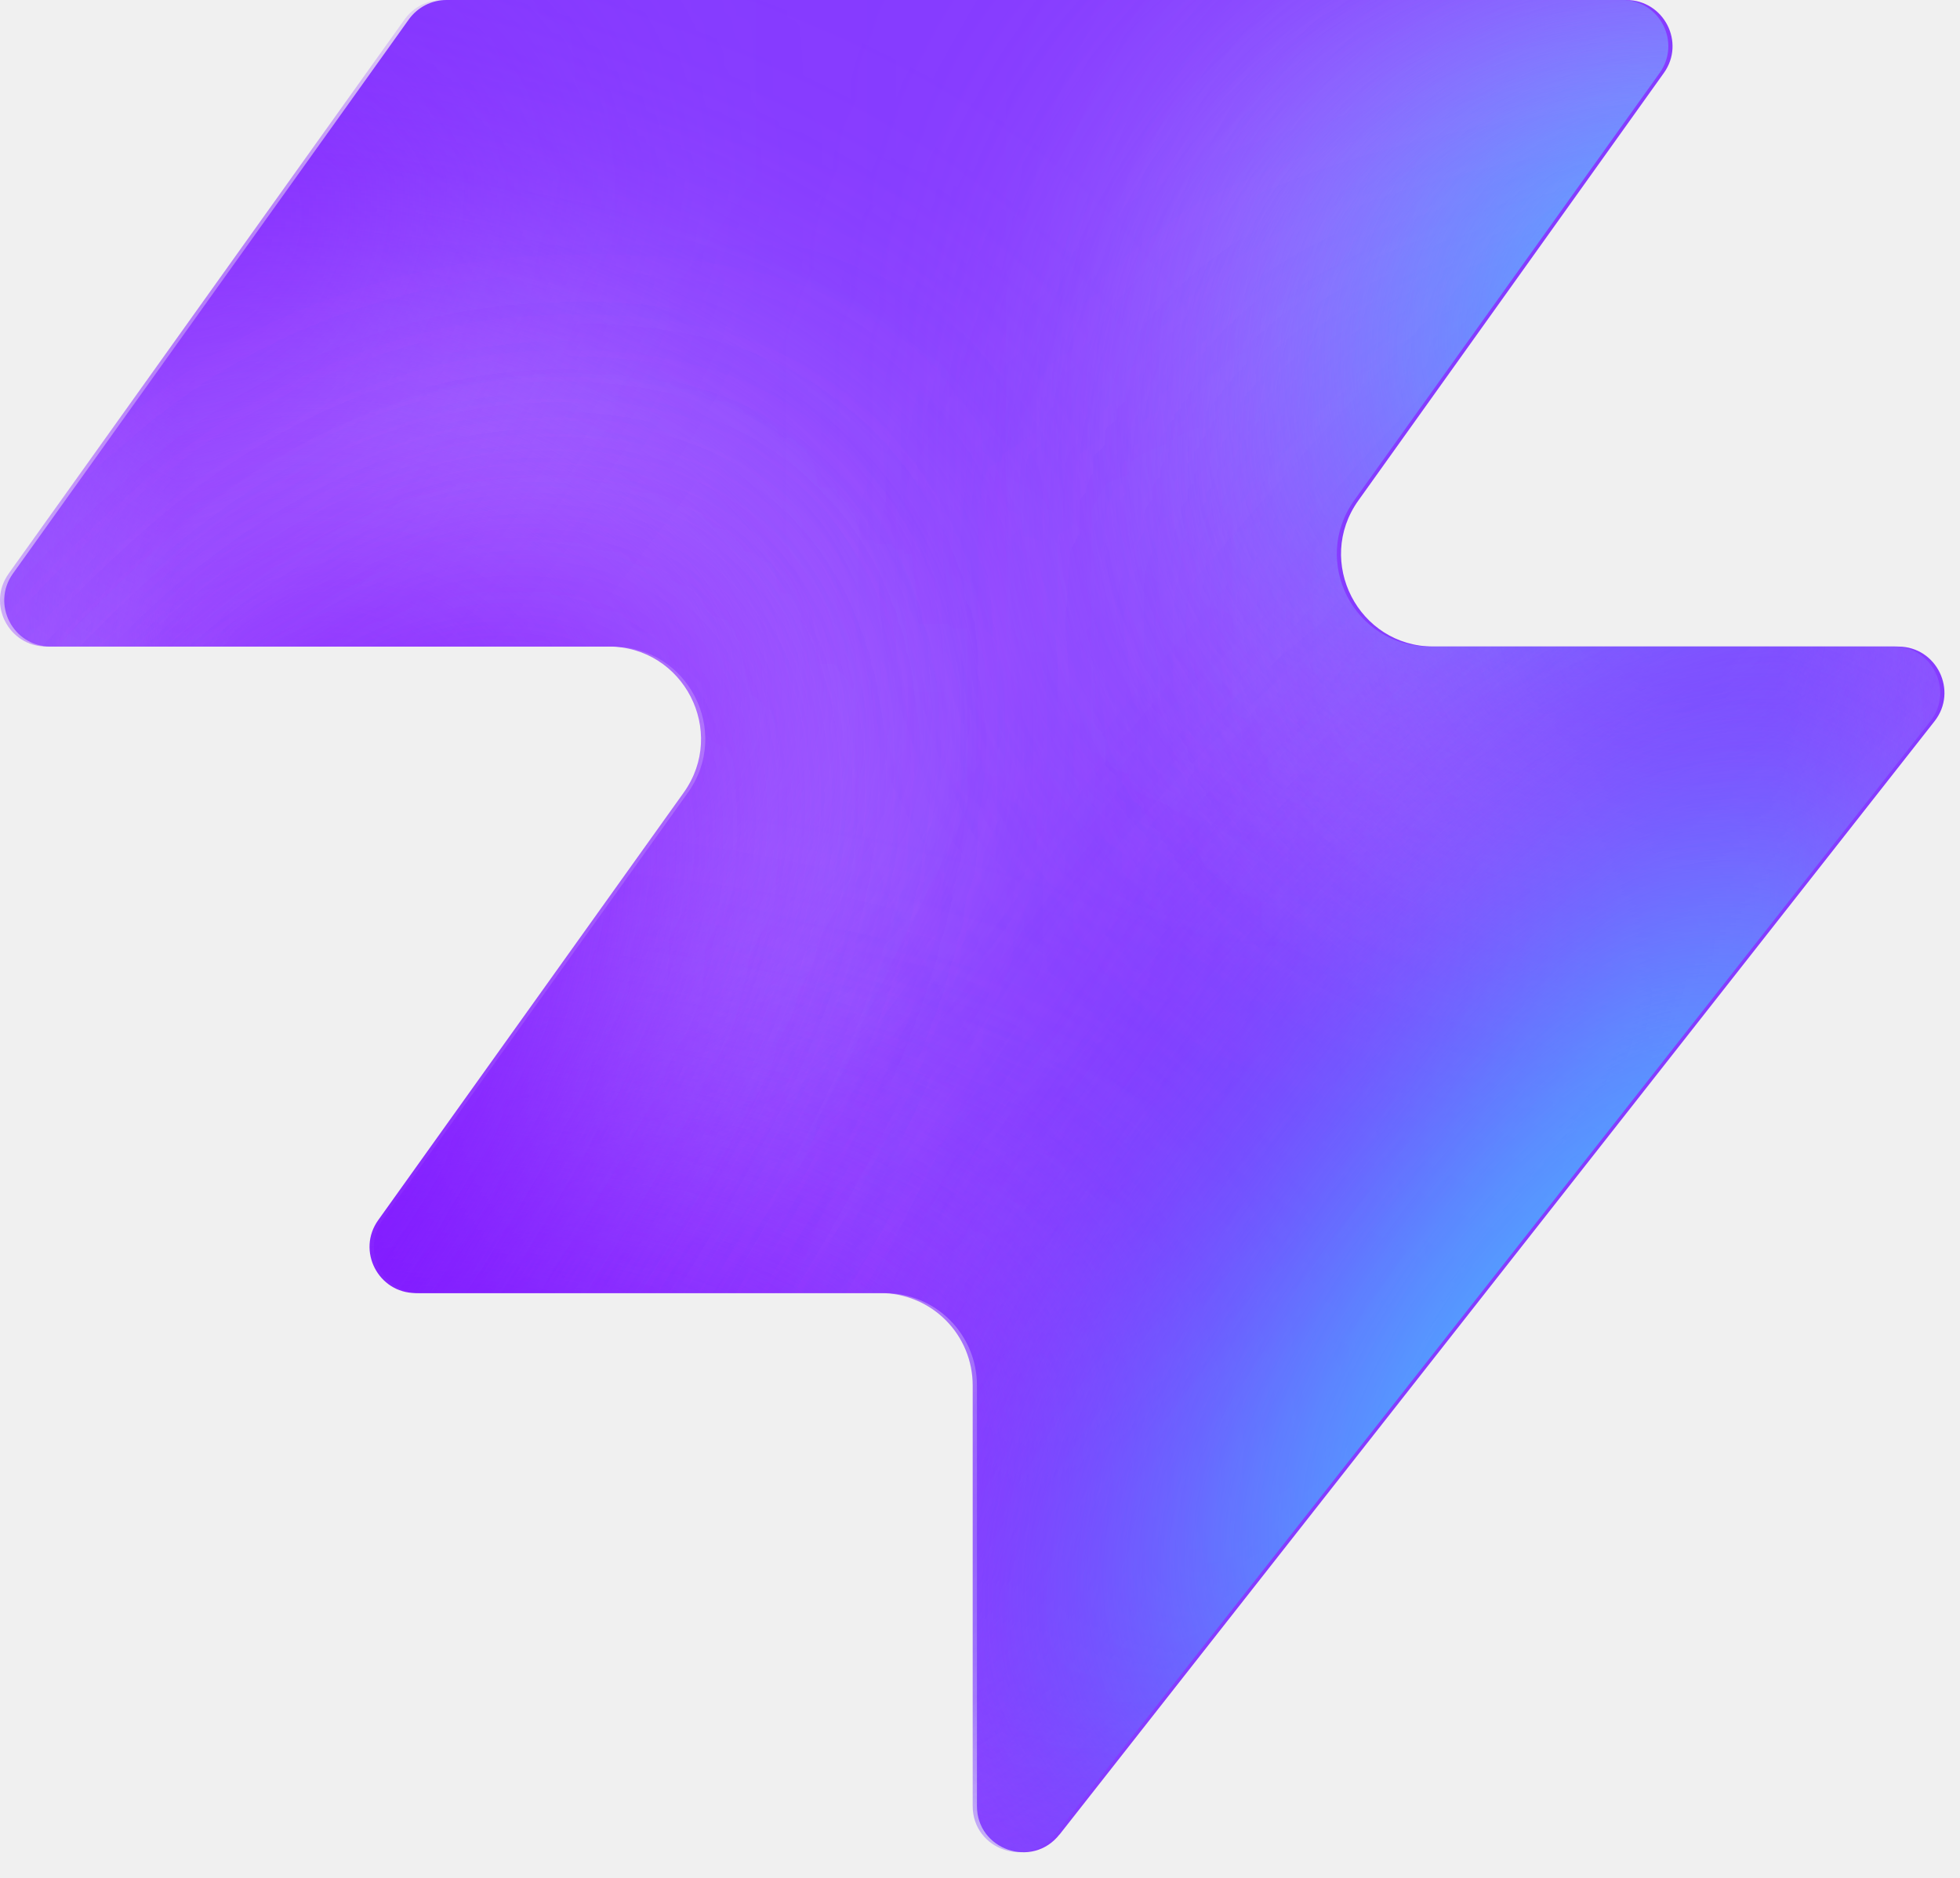
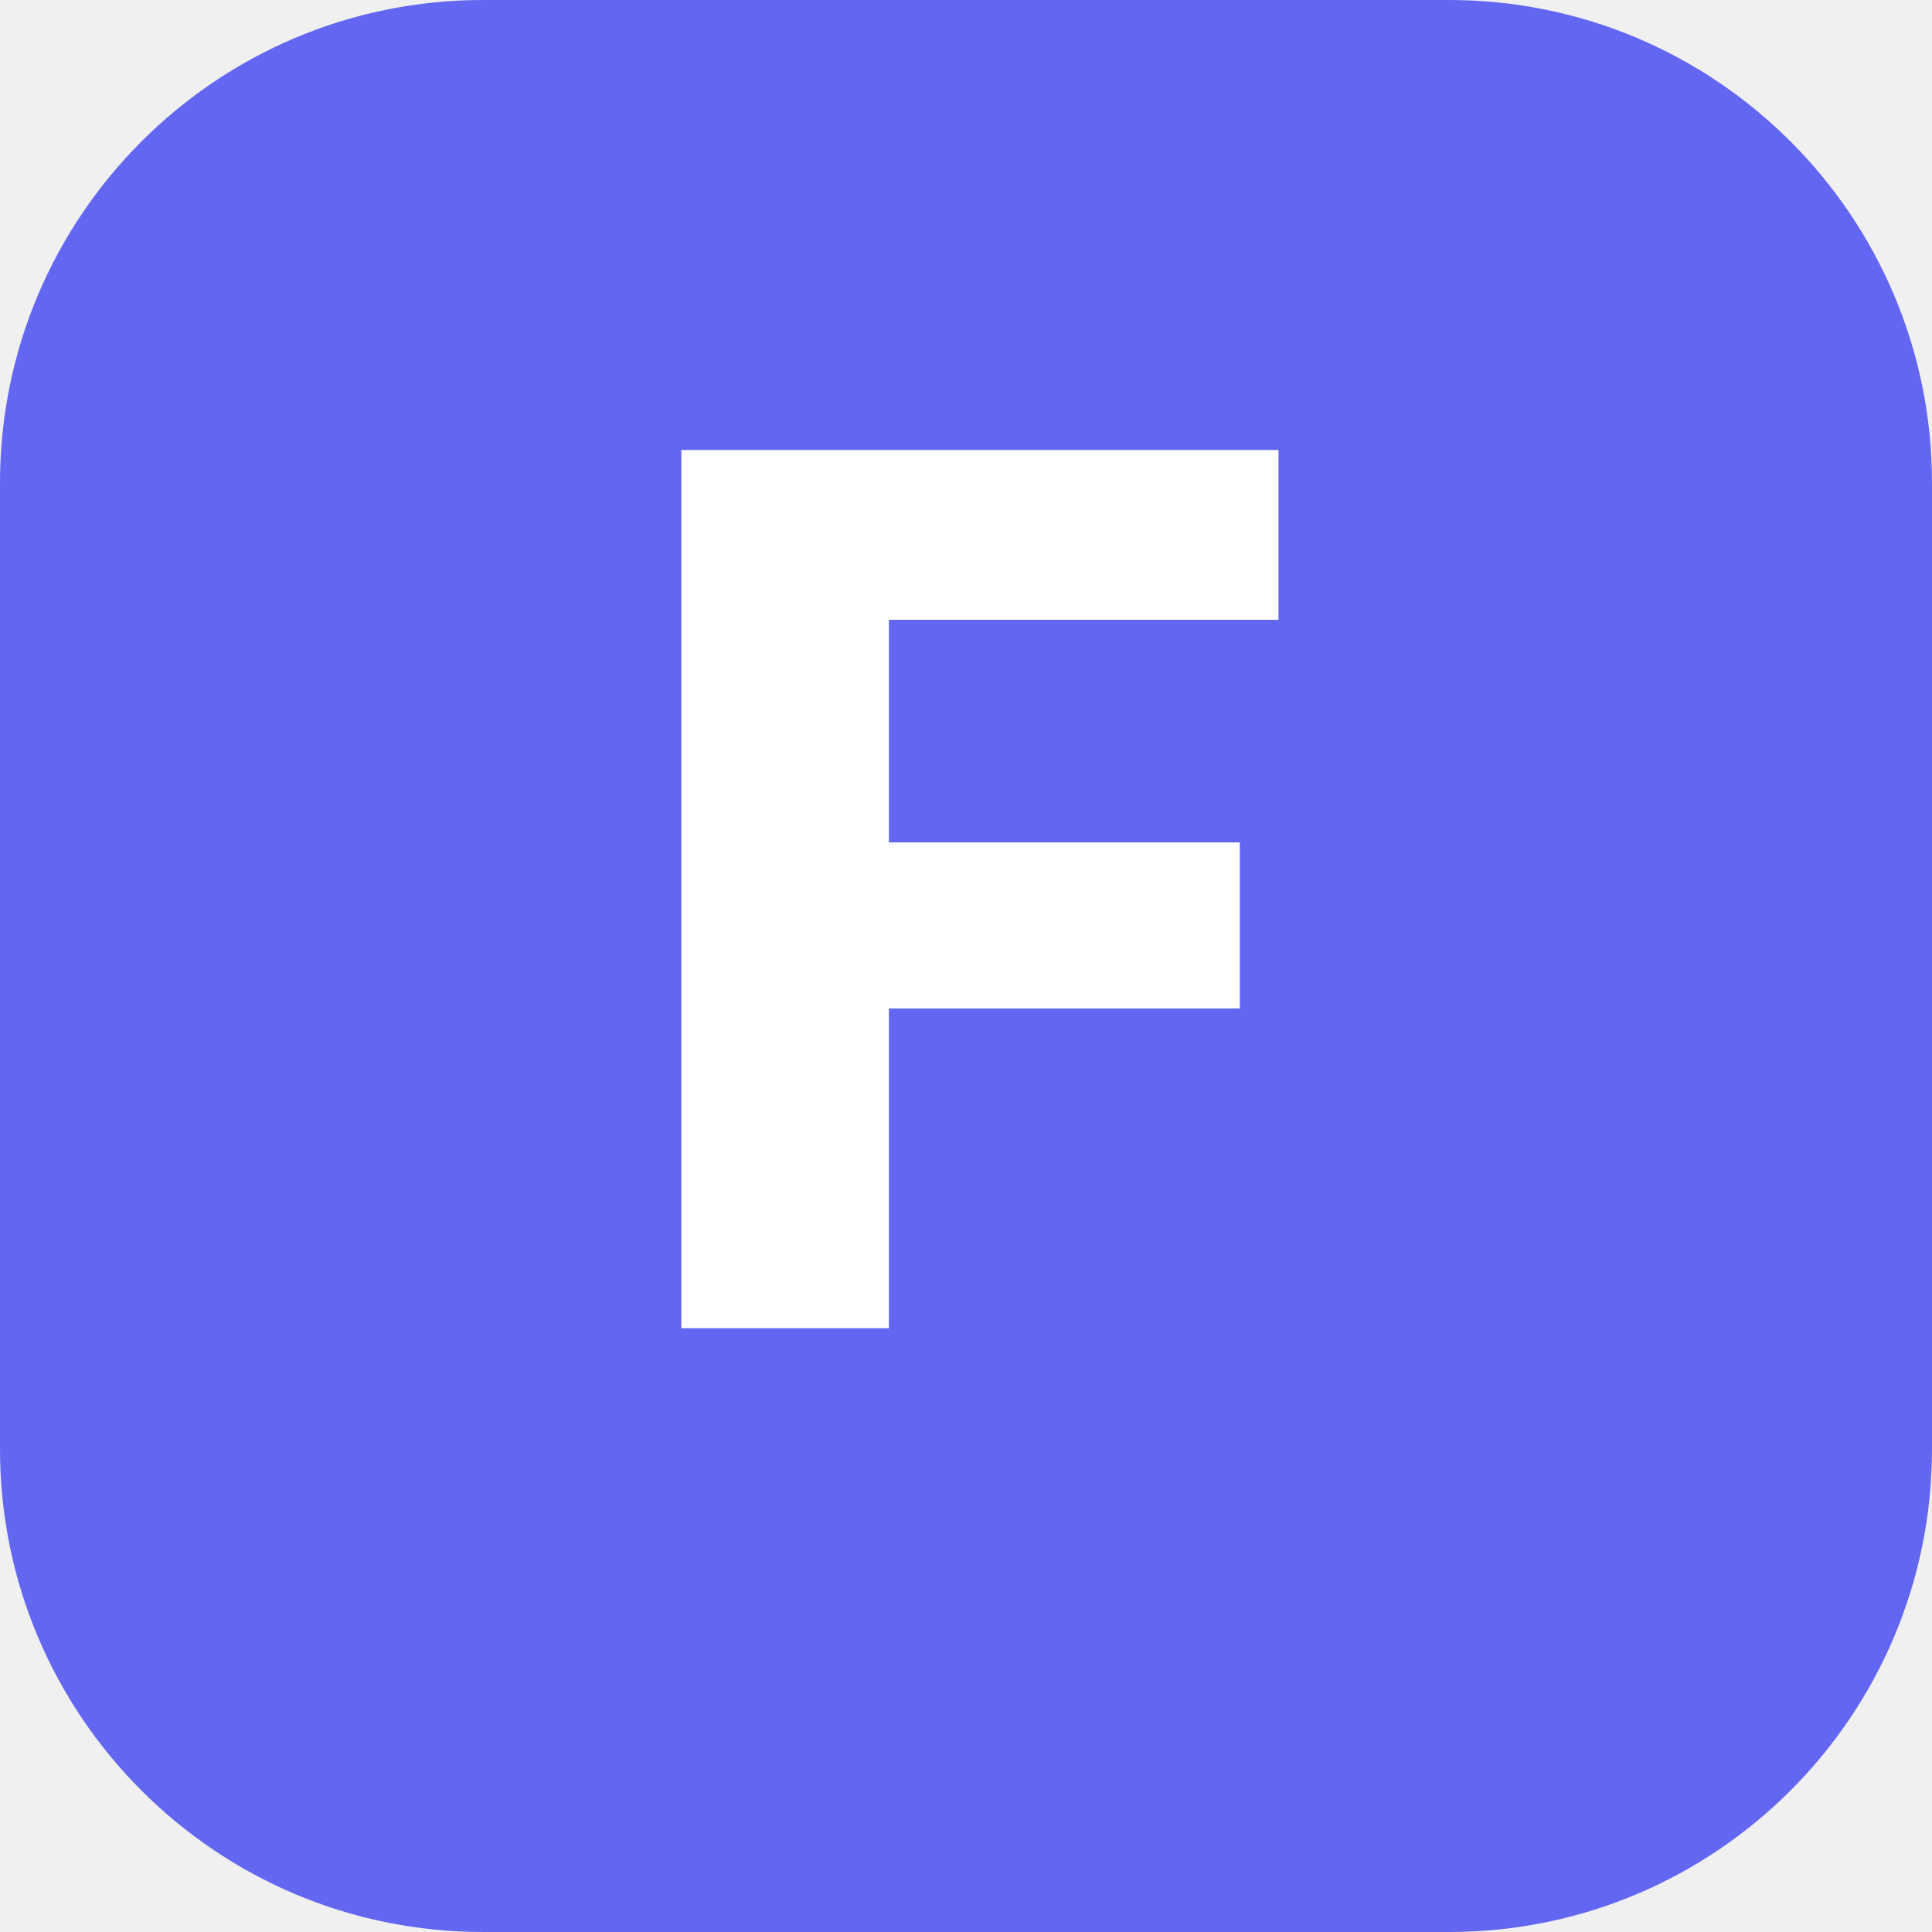
- <svg xmlns="http://www.w3.org/2000/svg" width="48" height="46" fill="none" viewBox="0 0 48 46">
-   <path fill="#863bff" d="M25.946 44.938c-.664.845-2.021.375-2.021-.698V33.937a2.26 2.26 0 0 0-2.262-2.262H10.287c-.92 0-1.456-1.04-.92-1.788l7.48-10.471c1.07-1.497 0-3.578-1.842-3.578H1.237c-.92 0-1.456-1.04-.92-1.788L10.013.474c.214-.297.556-.474.92-.474h28.894c.92 0 1.456 1.04.92 1.788l-7.48 10.471c-1.07 1.498 0 3.579 1.842 3.579h11.377c.943 0 1.473 1.088.89 1.83L25.947 44.94z" style="fill:#863bff;fill:color(display-p3 .525 .23 1);fill-opacity:1" />
-   <mask id="a" width="48" height="46" x="0" y="0" maskUnits="userSpaceOnUse" style="mask-type:alpha">
-     <path fill="#000" d="M25.842 44.938c-.664.844-2.021.375-2.021-.698V33.937a2.26 2.26 0 0 0-2.262-2.262H10.183c-.92 0-1.456-1.04-.92-1.788l7.48-10.471c1.07-1.498 0-3.579-1.842-3.579H1.133c-.92 0-1.456-1.04-.92-1.787L9.91.473c.214-.297.556-.474.92-.474h28.894c.92 0 1.456 1.04.92 1.788l-7.48 10.471c-1.07 1.498 0 3.578 1.842 3.578h11.377c.943 0 1.473 1.088.89 1.832L25.843 44.94z" style="fill:#000;fill-opacity:1" />
-   </mask>
-   <g mask="url(#a)">
-     <g filter="url(#b)">
-       <ellipse cx="5.508" cy="14.704" fill="#ede6ff" rx="5.508" ry="14.704" style="fill:#ede6ff;fill:color(display-p3 .927 .903 1);fill-opacity:1" transform="matrix(.00324 1 1 -.00324 -4.47 31.516)" />
-     </g>
-     <g filter="url(#c)">
-       <ellipse cx="10.399" cy="29.851" fill="#ede6ff" rx="10.399" ry="29.851" style="fill:#ede6ff;fill:color(display-p3 .927 .903 1);fill-opacity:1" transform="matrix(.00324 1 1 -.00324 -39.328 7.883)" />
-     </g>
-     <g filter="url(#d)">
-       <ellipse cx="5.508" cy="30.487" fill="#7e14ff" rx="5.508" ry="30.487" style="fill:#7e14ff;fill:color(display-p3 .492 .077 1);fill-opacity:1" transform="rotate(89.814 -25.913 -14.639)scale(1 -1)" />
-     </g>
-     <g filter="url(#e)">
-       <ellipse cx="5.508" cy="30.599" fill="#7e14ff" rx="5.508" ry="30.599" style="fill:#7e14ff;fill:color(display-p3 .492 .077 1);fill-opacity:1" transform="rotate(89.814 -32.644 -3.334)scale(1 -1)" />
-     </g>
-     <g filter="url(#f)">
-       <ellipse cx="5.508" cy="30.599" fill="#7e14ff" rx="5.508" ry="30.599" style="fill:#7e14ff;fill:color(display-p3 .492 .077 1);fill-opacity:1" transform="matrix(.00324 1 1 -.00324 -34.34 30.47)" />
-     </g>
-     <g filter="url(#g)">
-       <ellipse cx="14.072" cy="22.078" fill="#ede6ff" rx="14.072" ry="22.078" style="fill:#ede6ff;fill:color(display-p3 .927 .903 1);fill-opacity:1" transform="rotate(93.35 24.506 48.493)scale(-1 1)" />
-     </g>
-     <g filter="url(#h)">
-       <ellipse cx="3.47" cy="21.501" fill="#7e14ff" rx="3.47" ry="21.501" style="fill:#7e14ff;fill:color(display-p3 .492 .077 1);fill-opacity:1" transform="rotate(89.009 28.708 47.59)scale(-1 1)" />
-     </g>
-     <g filter="url(#i)">
-       <ellipse cx="3.47" cy="21.501" fill="#7e14ff" rx="3.47" ry="21.501" style="fill:#7e14ff;fill:color(display-p3 .492 .077 1);fill-opacity:1" transform="rotate(89.009 28.708 47.59)scale(-1 1)" />
-     </g>
-     <g filter="url(#j)">
-       <ellipse cx=".387" cy="8.972" fill="#7e14ff" rx="4.407" ry="29.108" style="fill:#7e14ff;fill:color(display-p3 .492 .077 1);fill-opacity:1" transform="rotate(39.51 .387 8.972)" />
-     </g>
-     <g filter="url(#k)">
-       <ellipse cx="47.523" cy="-6.092" fill="#7e14ff" rx="4.407" ry="29.108" style="fill:#7e14ff;fill:color(display-p3 .492 .077 1);fill-opacity:1" transform="rotate(37.892 47.523 -6.092)" />
-     </g>
-     <g filter="url(#l)">
-       <ellipse cx="41.412" cy="6.333" fill="#47bfff" rx="5.971" ry="9.665" style="fill:#47bfff;fill:color(display-p3 .28 .748 1);fill-opacity:1" transform="rotate(37.892 41.412 6.333)" />
-     </g>
-     <g filter="url(#m)">
-       <ellipse cx="-1.879" cy="38.332" fill="#7e14ff" rx="4.407" ry="29.108" style="fill:#7e14ff;fill:color(display-p3 .492 .077 1);fill-opacity:1" transform="rotate(37.892 -1.88 38.332)" />
-     </g>
-     <g filter="url(#n)">
-       <ellipse cx="-1.879" cy="38.332" fill="#7e14ff" rx="4.407" ry="29.108" style="fill:#7e14ff;fill:color(display-p3 .492 .077 1);fill-opacity:1" transform="rotate(37.892 -1.88 38.332)" />
-     </g>
-     <g filter="url(#o)">
-       <ellipse cx="35.651" cy="29.907" fill="#7e14ff" rx="4.407" ry="29.108" style="fill:#7e14ff;fill:color(display-p3 .492 .077 1);fill-opacity:1" transform="rotate(37.892 35.651 29.907)" />
-     </g>
-     <g filter="url(#p)">
-       <ellipse cx="38.418" cy="32.4" fill="#47bfff" rx="5.971" ry="15.297" style="fill:#47bfff;fill:color(display-p3 .28 .748 1);fill-opacity:1" transform="rotate(37.892 38.418 32.4)" />
-     </g>
-   </g>
-   <defs>
-     <filter id="b" width="60.045" height="41.654" x="-19.77" y="16.149" color-interpolation-filters="sRGB" filterUnits="userSpaceOnUse">
-       <feFlood flood-opacity="0" result="BackgroundImageFix" />
-       <feBlend in="SourceGraphic" in2="BackgroundImageFix" result="shape" />
-       <feGaussianBlur result="effect1_foregroundBlur_2002_17158" stdDeviation="7.659" />
-     </filter>
-     <filter id="c" width="90.34" height="51.437" x="-54.613" y="-7.533" color-interpolation-filters="sRGB" filterUnits="userSpaceOnUse">
-       <feFlood flood-opacity="0" result="BackgroundImageFix" />
-       <feBlend in="SourceGraphic" in2="BackgroundImageFix" result="shape" />
-       <feGaussianBlur result="effect1_foregroundBlur_2002_17158" stdDeviation="7.659" />
-     </filter>
-     <filter id="d" width="79.355" height="29.4" x="-49.64" y="2.03" color-interpolation-filters="sRGB" filterUnits="userSpaceOnUse">
-       <feFlood flood-opacity="0" result="BackgroundImageFix" />
-       <feBlend in="SourceGraphic" in2="BackgroundImageFix" result="shape" />
-       <feGaussianBlur result="effect1_foregroundBlur_2002_17158" stdDeviation="4.596" />
-     </filter>
-     <filter id="e" width="79.579" height="29.4" x="-45.045" y="20.029" color-interpolation-filters="sRGB" filterUnits="userSpaceOnUse">
-       <feFlood flood-opacity="0" result="BackgroundImageFix" />
-       <feBlend in="SourceGraphic" in2="BackgroundImageFix" result="shape" />
-       <feGaussianBlur result="effect1_foregroundBlur_2002_17158" stdDeviation="4.596" />
-     </filter>
-     <filter id="f" width="79.579" height="29.4" x="-43.513" y="21.178" color-interpolation-filters="sRGB" filterUnits="userSpaceOnUse">
-       <feFlood flood-opacity="0" result="BackgroundImageFix" />
-       <feBlend in="SourceGraphic" in2="BackgroundImageFix" result="shape" />
-       <feGaussianBlur result="effect1_foregroundBlur_2002_17158" stdDeviation="4.596" />
-     </filter>
-     <filter id="g" width="74.749" height="58.852" x="15.756" y="-17.901" color-interpolation-filters="sRGB" filterUnits="userSpaceOnUse">
-       <feFlood flood-opacity="0" result="BackgroundImageFix" />
-       <feBlend in="SourceGraphic" in2="BackgroundImageFix" result="shape" />
-       <feGaussianBlur result="effect1_foregroundBlur_2002_17158" stdDeviation="7.659" />
-     </filter>
-     <filter id="h" width="61.377" height="25.362" x="23.548" y="2.284" color-interpolation-filters="sRGB" filterUnits="userSpaceOnUse">
-       <feFlood flood-opacity="0" result="BackgroundImageFix" />
-       <feBlend in="SourceGraphic" in2="BackgroundImageFix" result="shape" />
-       <feGaussianBlur result="effect1_foregroundBlur_2002_17158" stdDeviation="4.596" />
-     </filter>
-     <filter id="i" width="61.377" height="25.362" x="23.548" y="2.284" color-interpolation-filters="sRGB" filterUnits="userSpaceOnUse">
-       <feFlood flood-opacity="0" result="BackgroundImageFix" />
-       <feBlend in="SourceGraphic" in2="BackgroundImageFix" result="shape" />
-       <feGaussianBlur result="effect1_foregroundBlur_2002_17158" stdDeviation="4.596" />
-     </filter>
-     <filter id="j" width="56.045" height="63.649" x="-27.636" y="-22.853" color-interpolation-filters="sRGB" filterUnits="userSpaceOnUse">
-       <feFlood flood-opacity="0" result="BackgroundImageFix" />
-       <feBlend in="SourceGraphic" in2="BackgroundImageFix" result="shape" />
-       <feGaussianBlur result="effect1_foregroundBlur_2002_17158" stdDeviation="4.596" />
-     </filter>
-     <filter id="k" width="54.814" height="64.646" x="20.116" y="-38.415" color-interpolation-filters="sRGB" filterUnits="userSpaceOnUse">
-       <feFlood flood-opacity="0" result="BackgroundImageFix" />
-       <feBlend in="SourceGraphic" in2="BackgroundImageFix" result="shape" />
-       <feGaussianBlur result="effect1_foregroundBlur_2002_17158" stdDeviation="4.596" />
-     </filter>
-     <filter id="l" width="33.541" height="35.313" x="24.641" y="-11.323" color-interpolation-filters="sRGB" filterUnits="userSpaceOnUse">
-       <feFlood flood-opacity="0" result="BackgroundImageFix" />
-       <feBlend in="SourceGraphic" in2="BackgroundImageFix" result="shape" />
-       <feGaussianBlur result="effect1_foregroundBlur_2002_17158" stdDeviation="4.596" />
-     </filter>
-     <filter id="m" width="54.814" height="64.646" x="-29.286" y="6.009" color-interpolation-filters="sRGB" filterUnits="userSpaceOnUse">
-       <feFlood flood-opacity="0" result="BackgroundImageFix" />
-       <feBlend in="SourceGraphic" in2="BackgroundImageFix" result="shape" />
-       <feGaussianBlur result="effect1_foregroundBlur_2002_17158" stdDeviation="4.596" />
-     </filter>
-     <filter id="n" width="54.814" height="64.646" x="-29.286" y="6.009" color-interpolation-filters="sRGB" filterUnits="userSpaceOnUse">
-       <feFlood flood-opacity="0" result="BackgroundImageFix" />
-       <feBlend in="SourceGraphic" in2="BackgroundImageFix" result="shape" />
-       <feGaussianBlur result="effect1_foregroundBlur_2002_17158" stdDeviation="4.596" />
-     </filter>
-     <filter id="o" width="54.814" height="64.646" x="8.244" y="-2.416" color-interpolation-filters="sRGB" filterUnits="userSpaceOnUse">
-       <feFlood flood-opacity="0" result="BackgroundImageFix" />
-       <feBlend in="SourceGraphic" in2="BackgroundImageFix" result="shape" />
-       <feGaussianBlur result="effect1_foregroundBlur_2002_17158" stdDeviation="4.596" />
-     </filter>
-     <filter id="p" width="39.409" height="43.623" x="18.713" y="10.588" color-interpolation-filters="sRGB" filterUnits="userSpaceOnUse">
-       <feFlood flood-opacity="0" result="BackgroundImageFix" />
-       <feBlend in="SourceGraphic" in2="BackgroundImageFix" result="shape" />
-       <feGaussianBlur result="effect1_foregroundBlur_2002_17158" stdDeviation="4.596" />
-     </filter>
-   </defs>
+ <svg xmlns="http://www.w3.org/2000/svg" viewBox="0 0 32 32" fill="none">
+   <rect width="32" height="32" rx="8" fill="#6366f1" />
+   <text x="16" y="22" text-anchor="middle" font-family="system-ui,-apple-system,sans-serif" font-weight="800" font-size="20" fill="white">F</text>
</svg>
